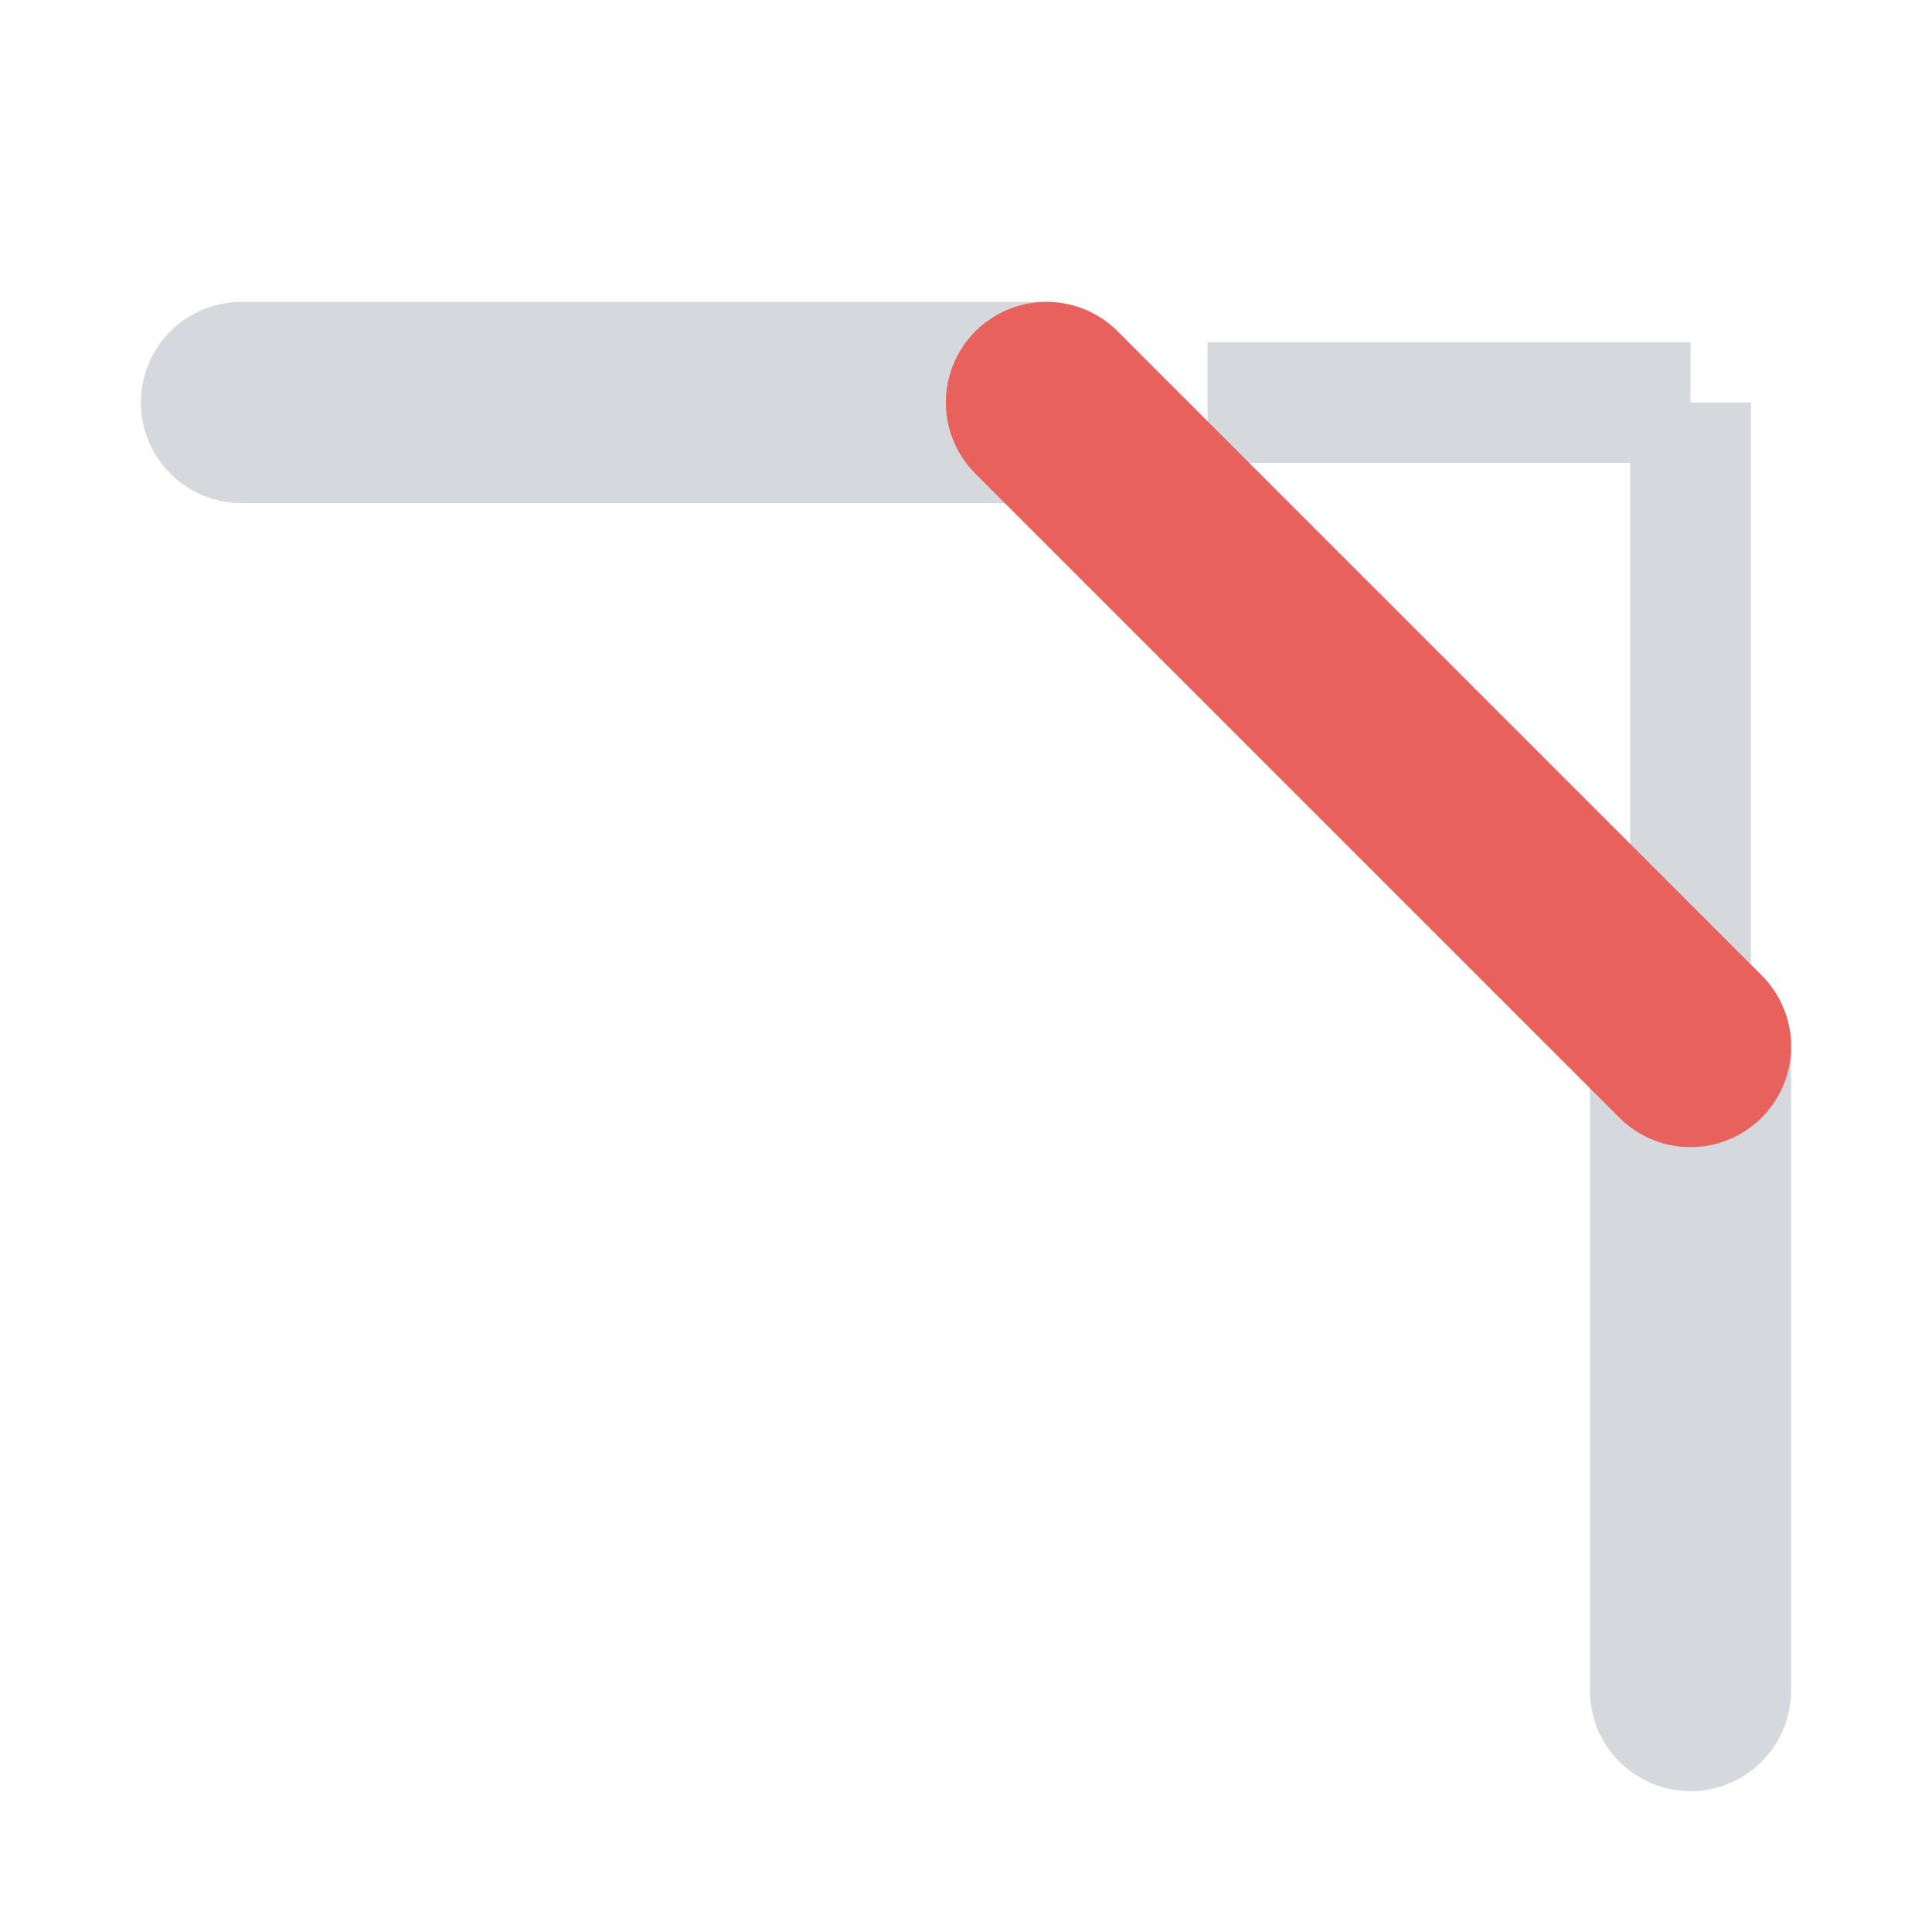
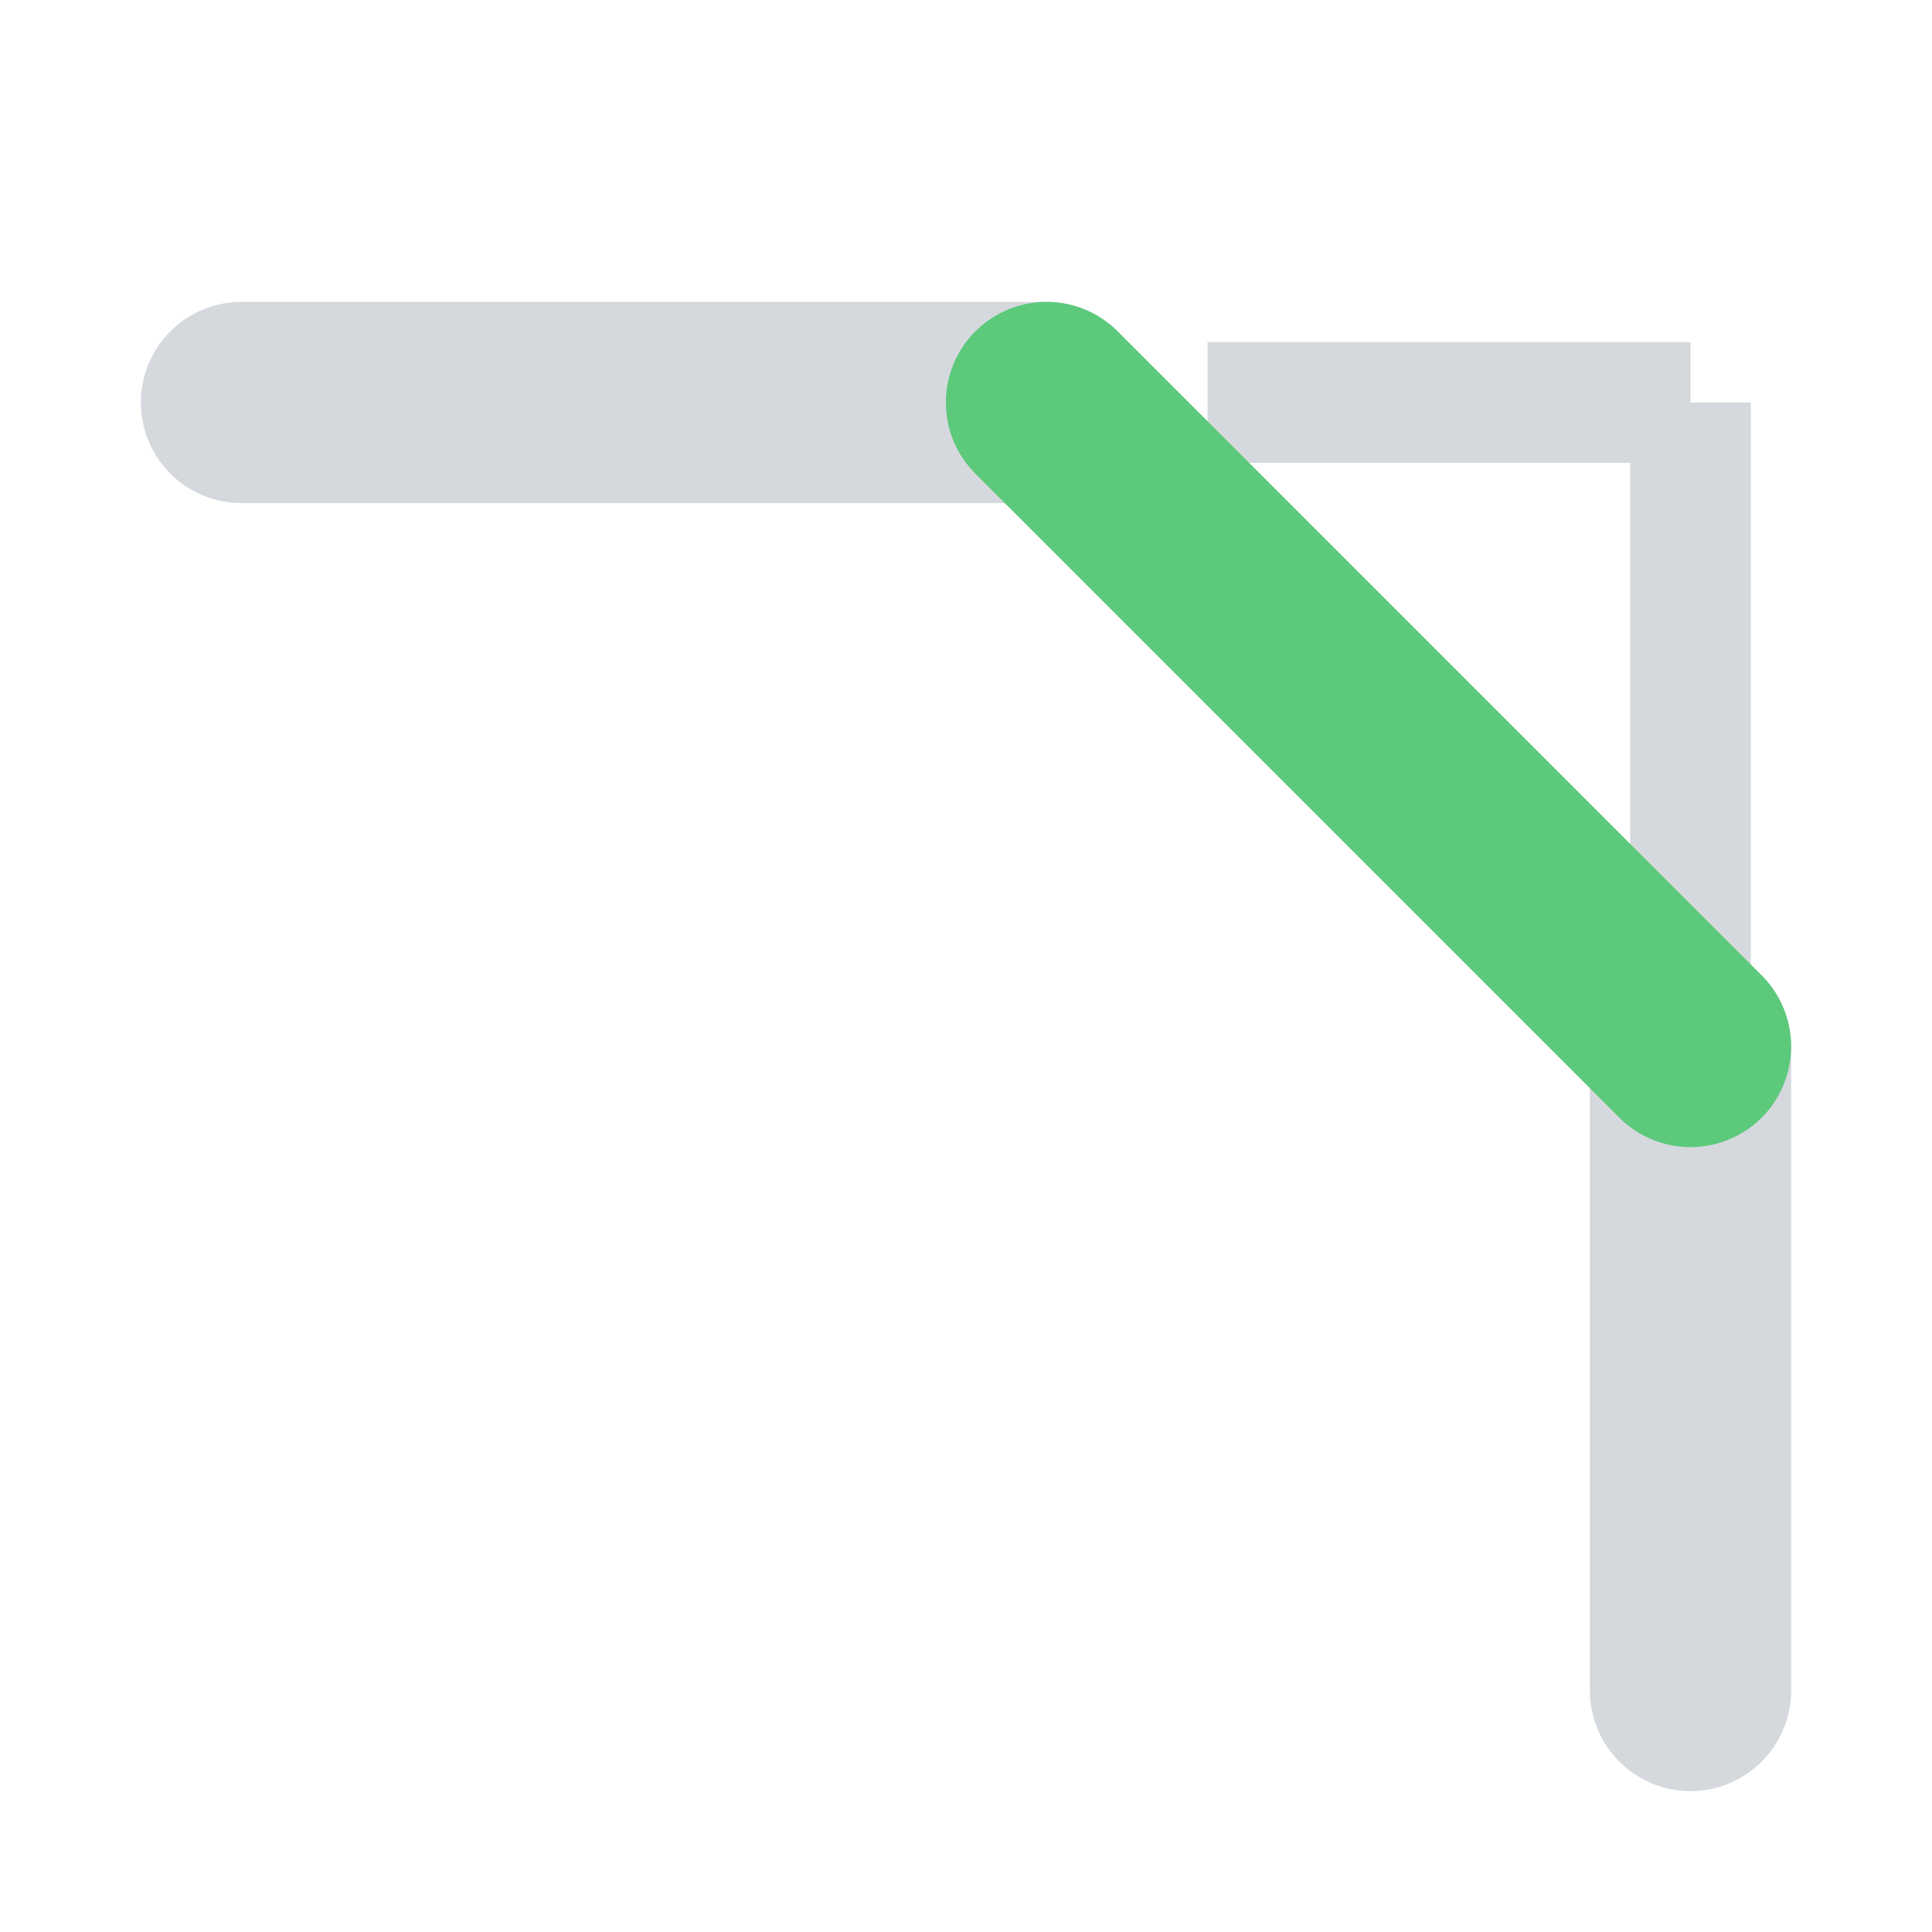
<svg xmlns="http://www.w3.org/2000/svg" version="1.1" width="24" height="24" viewBox="0 0 24 24">
  <g id="strokes">
    <line x1="3" y1="5" x2="21" y2="5" fill="none" stroke="#d5d9de" stroke-width="1.5" stroke-linecap="butt" stroke-dasharray="7.5,4.5" />
    <line x1="21" y1="5" x2="21" y2="21" fill="none" stroke="#d5d9de" stroke-width="1.5" stroke-linecap="butt" stroke-dasharray="7.5,4.5" />
    <line x1="3" y1="5" x2="13" y2="5" fill="none" stroke="#d5d9de" stroke-width="2.5" stroke-linecap="round" stroke-linejoin="round" />
    <line x1="21" y1="21" x2="21" y2="13" fill="none" stroke="#d5d9de" stroke-width="2.5" stroke-linecap="round" stroke-linejoin="round" />
-     <line x1="13" y1="5" x2="21" y2="13" fill="none" stroke="#e8615c" stroke-width="2.5" stroke-linecap="round" stroke-linejoin="round" />
+     <line x1="13" y1="5" x2="21" y2="13" fill="none" stroke="#5cc97b" stroke-width="2.5" stroke-linecap="round" stroke-linejoin="round" />
  </g>
</svg>
